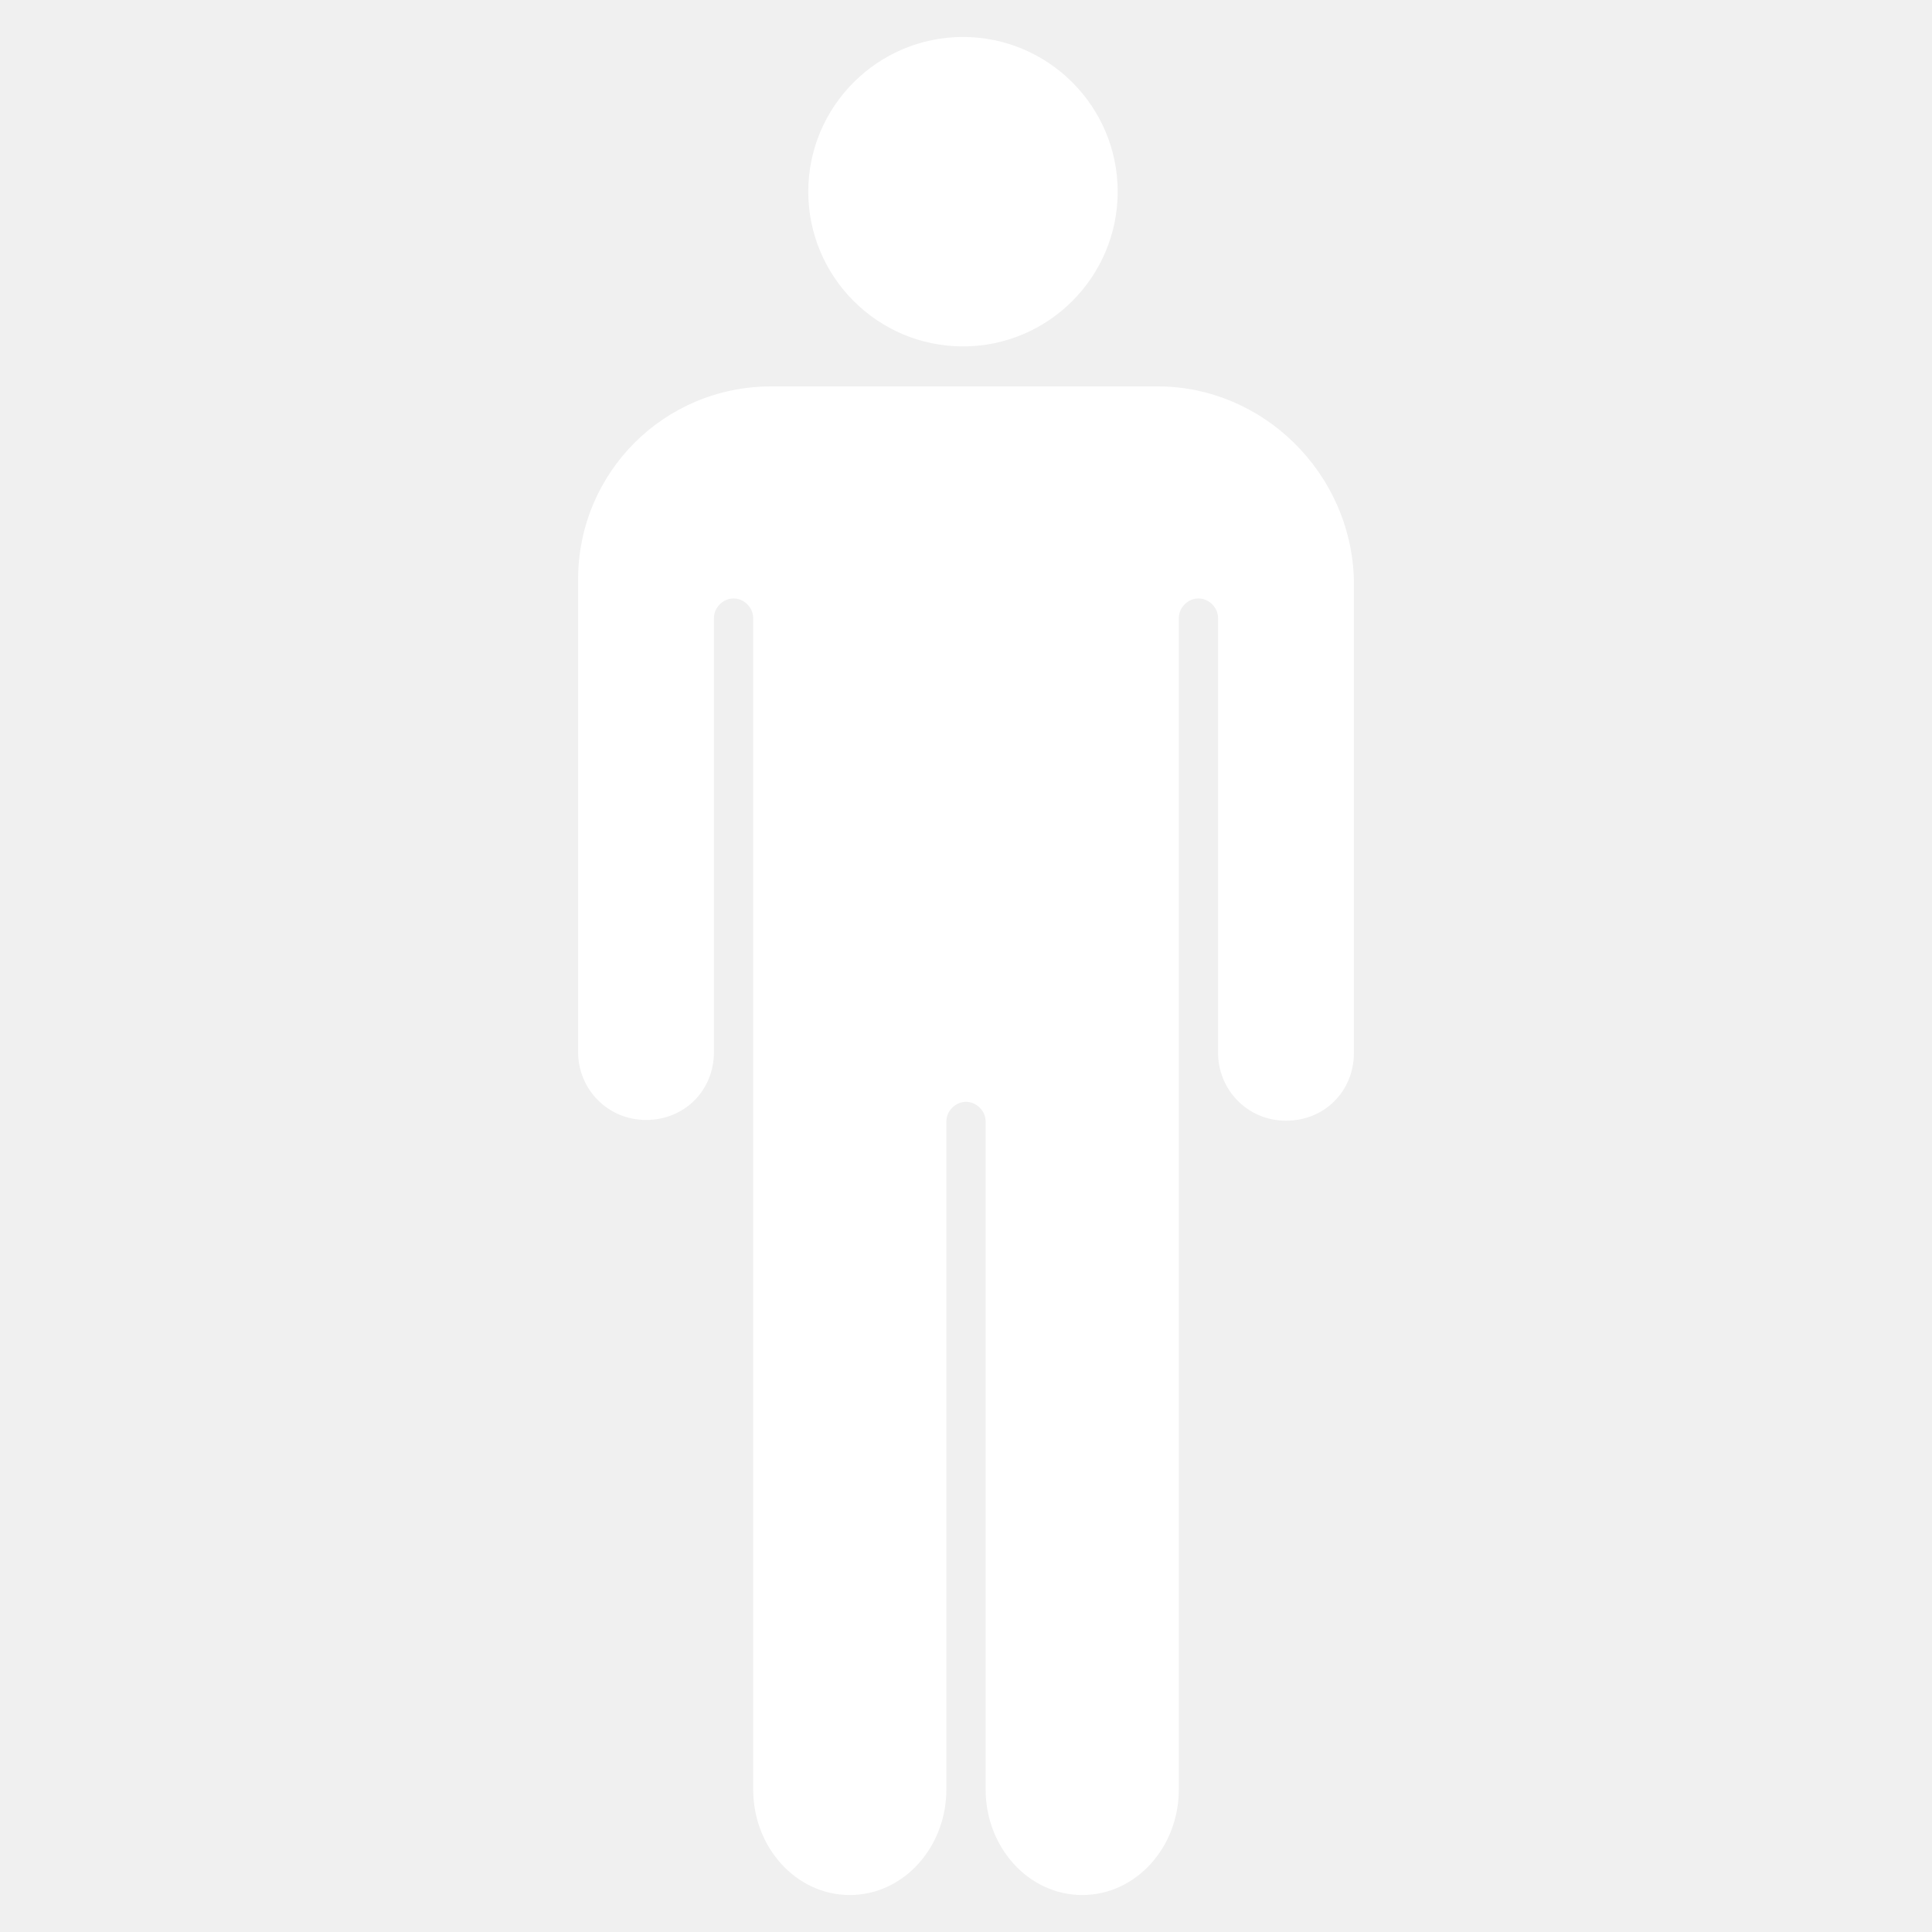
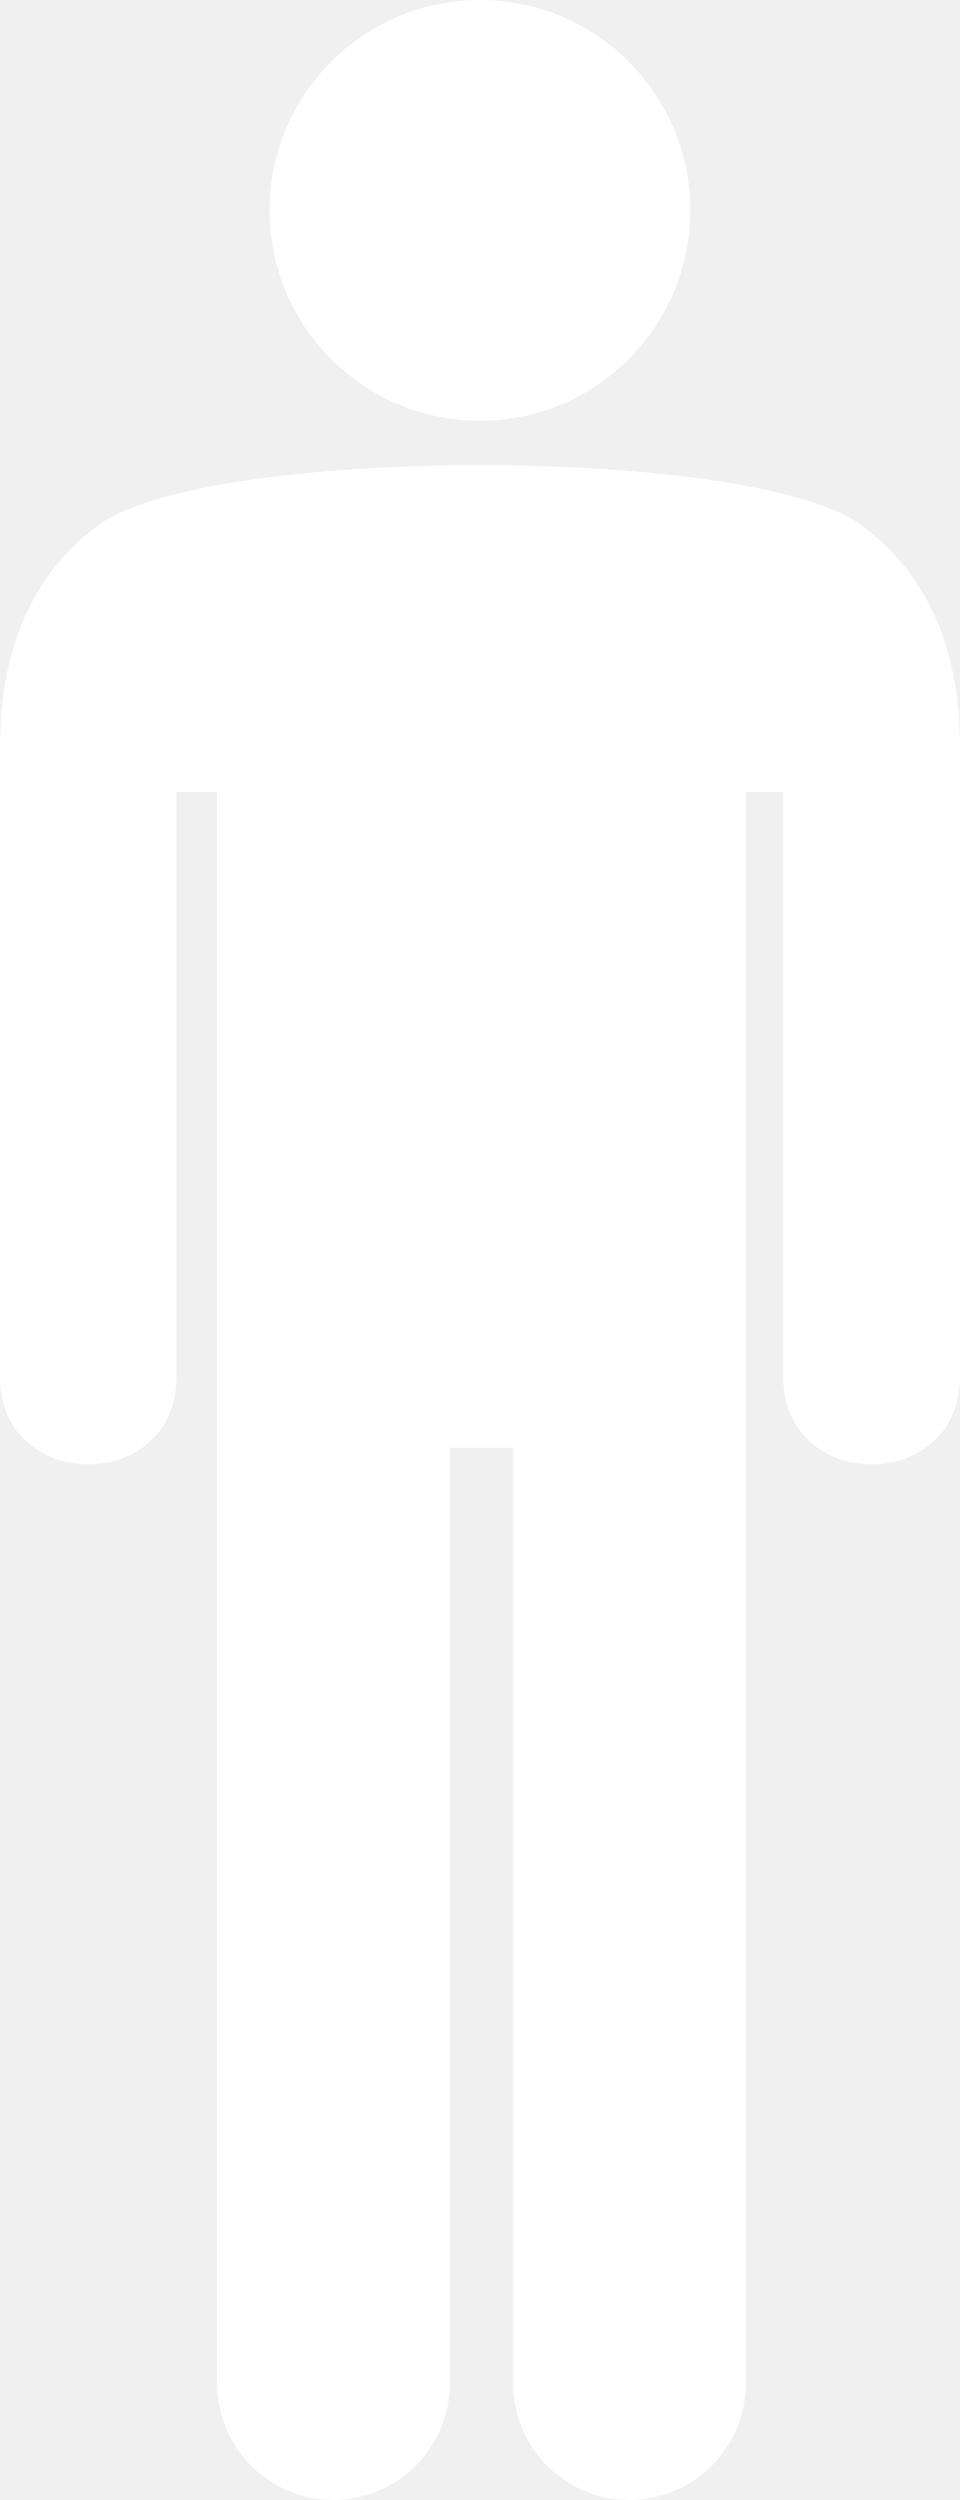
- <svg xmlns="http://www.w3.org/2000/svg" fill="#fff" height="800px" width="800px" version="1.2" baseProfile="tiny" id="Layer_1" viewBox="-69 0 117 256" xml:space="preserve">
-   <path d="M-10.9,4.9c11.3,0,20.5,9.2,20.5,20.5S0.4,45.9-10.9,45.9s-20.5-9.2-20.5-20.5S-22.2,4.9-10.9,4.9z M14.9,51.2h-51.2  c-14.2,0-25.6,11.4-25.6,25.6v62.6c0,4.9,3.9,9,9,9s9-3.9,9-9V81.9c0-1.4,1.2-2.6,2.6-2.6s2.6,1.2,2.6,2.6v155.2  c0,7.7,5.7,14,12.8,14s12.8-6.3,12.8-14v-88.5c0-1.4,1.2-2.6,2.6-2.6c1.4,0,2.6,1.2,2.6,2.6v88.5c0,7.7,5.7,14,12.8,14  c7.1,0,12.8-6.3,12.8-14V81.9c0-1.4,1.2-2.6,2.6-2.6s2.6,1.2,2.6,2.6v57.6c0,4.9,3.9,9,9,9s9-3.9,9-9V76.8  C40.5,62.6,28.8,51.2,14.9,51.2z" />
+ <svg xmlns="http://www.w3.org/2000/svg" id="Layer_1" data-name="Layer 1" viewBox="0 0 47.18 122.88">
+   <path style="fill-rule:nonzero;fill:#fff;" d="M23.59,0A10.34,10.34,0,1,1,13.25,10.34,10.34,10.34,0,0,1,23.59,0ZM36.66,38.93v78.23a5.74,5.74,0,0,1-5.72,5.72h0a5.73,5.73,0,0,1-5.72-5.72v-46H22.11v46a5.74,5.74,0,0,1-5.72,5.72h0a5.74,5.74,0,0,1-5.72-5.72V38.93h-2V67.68c0,5.73-8.67,5.73-8.67,0V36.74c0-5,1.69-8.56,4.77-10.88,5.3-4,32.33-4,37.63,0,3.08,2.32,4.79,5.85,4.78,10.88V67.68c0,5.73-8.68,5.73-8.68,0V38.93Z" />
</svg>
